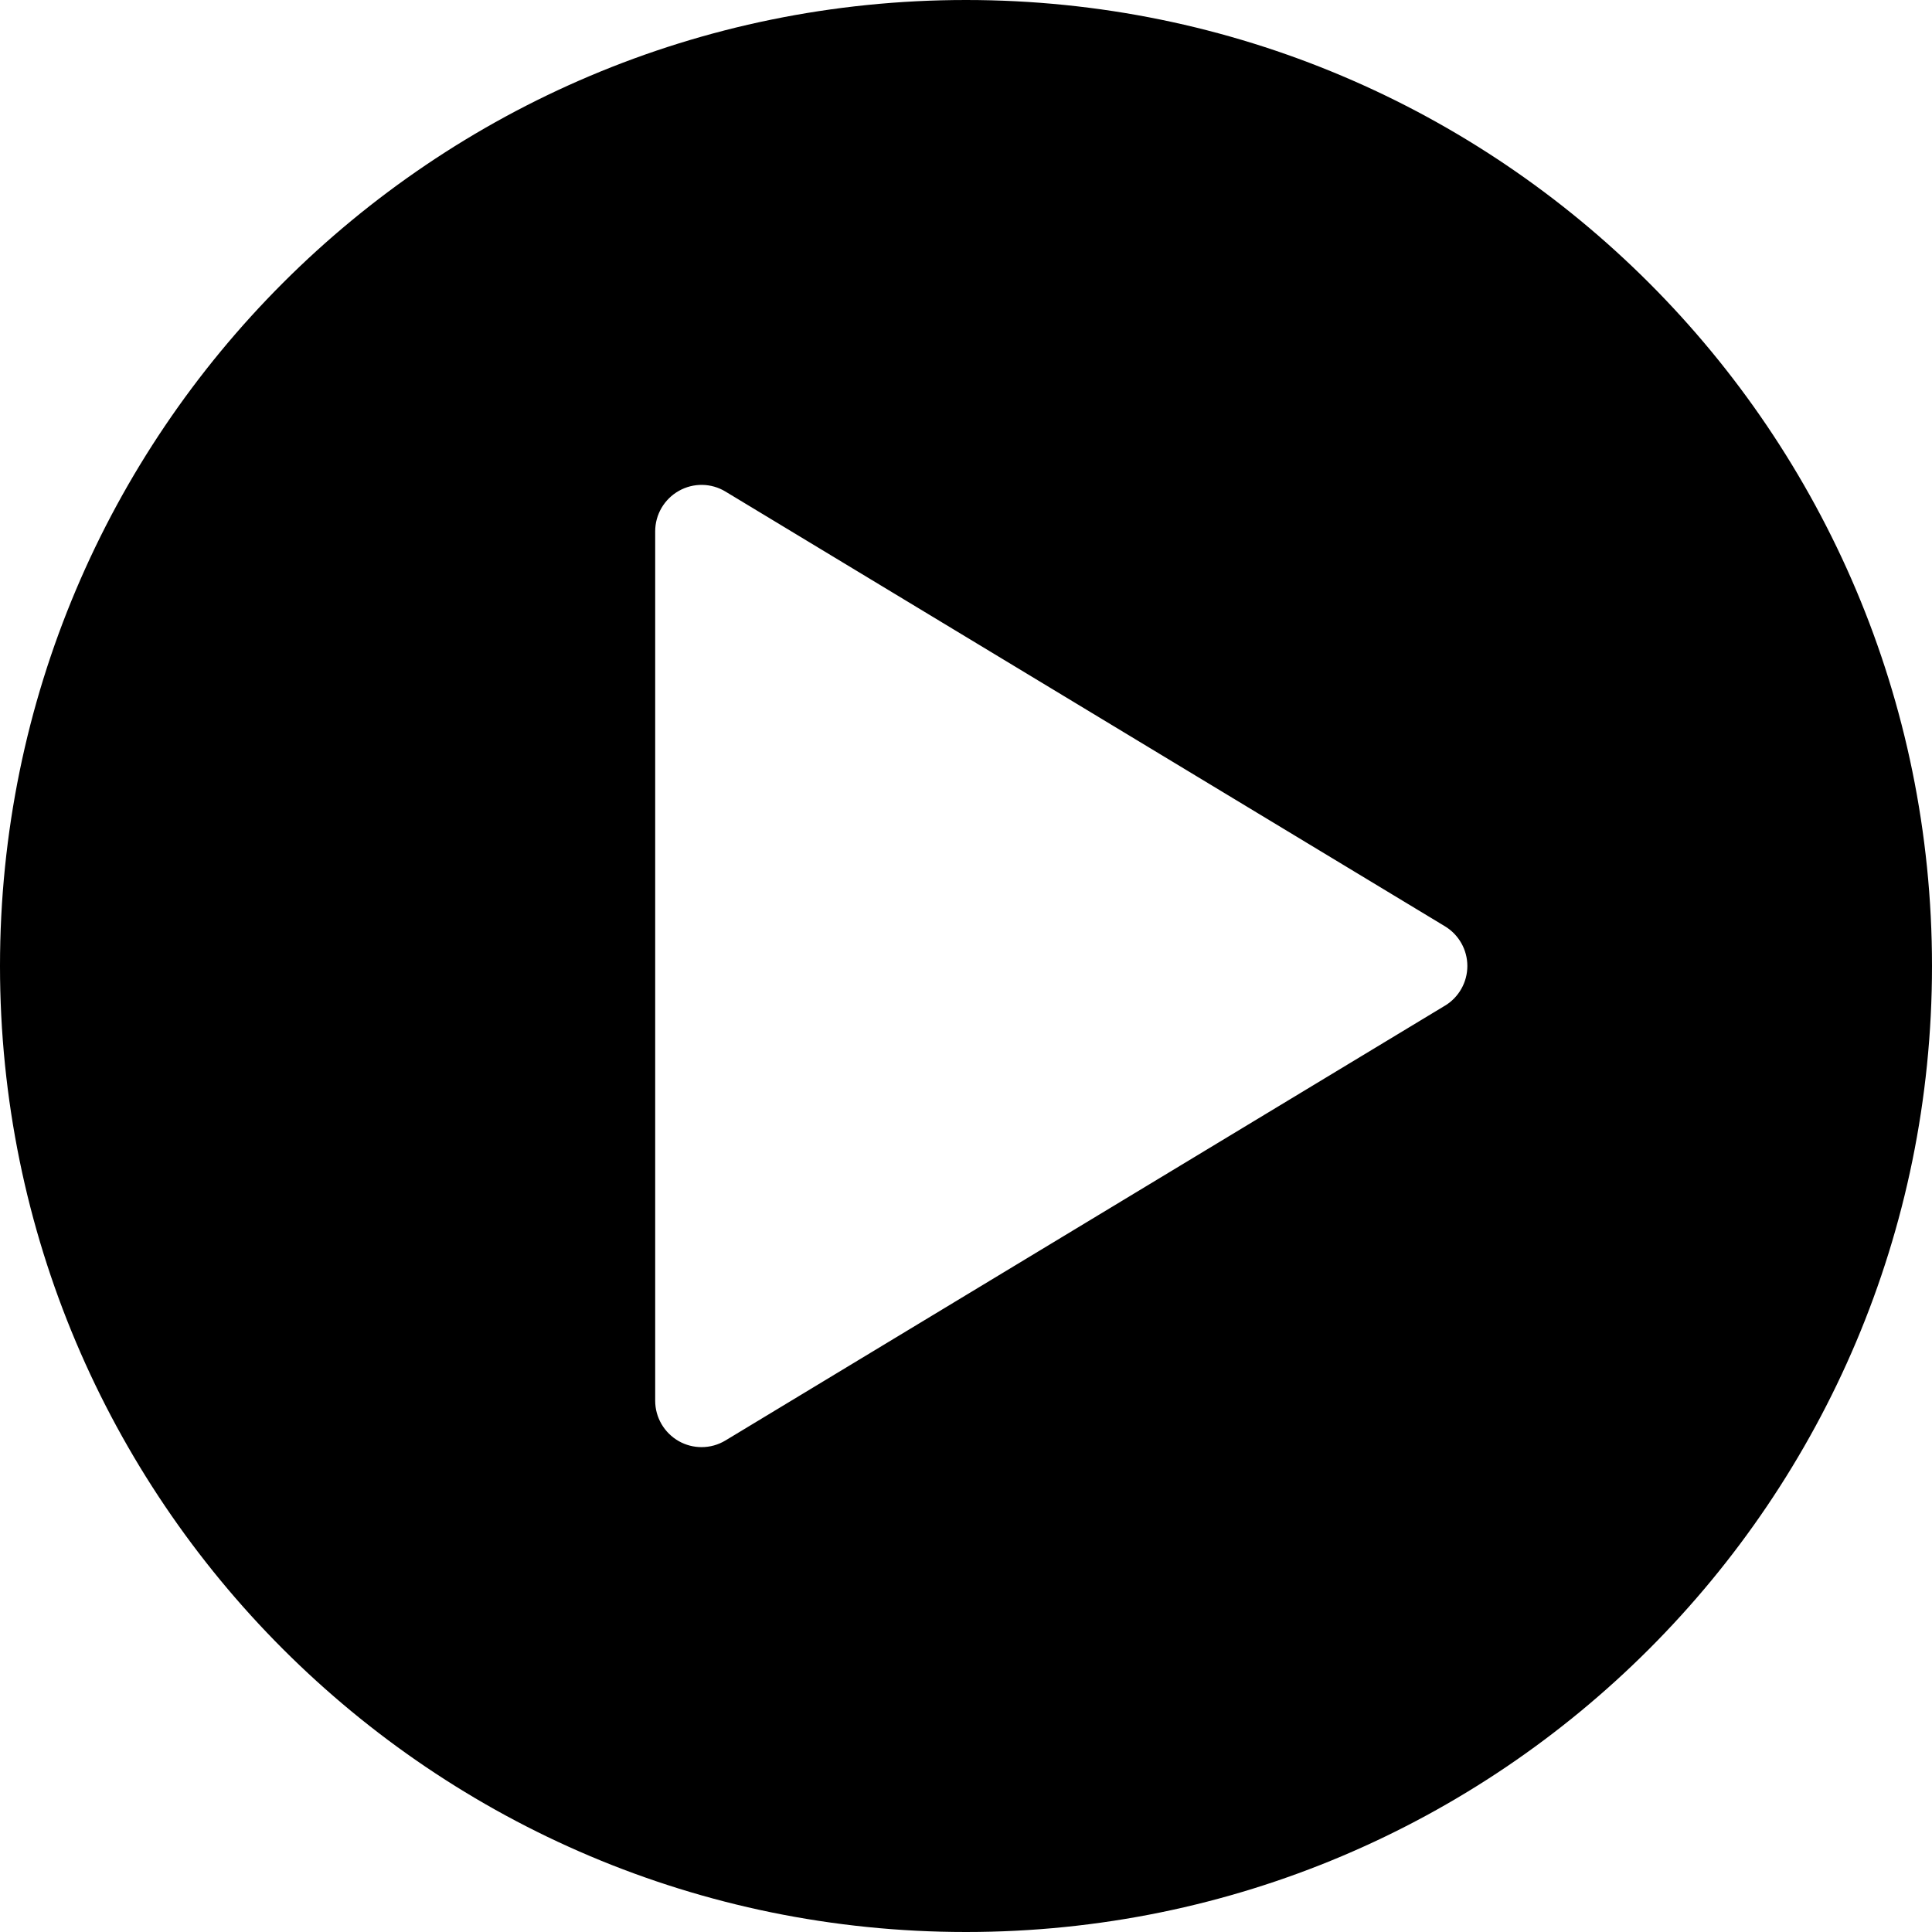
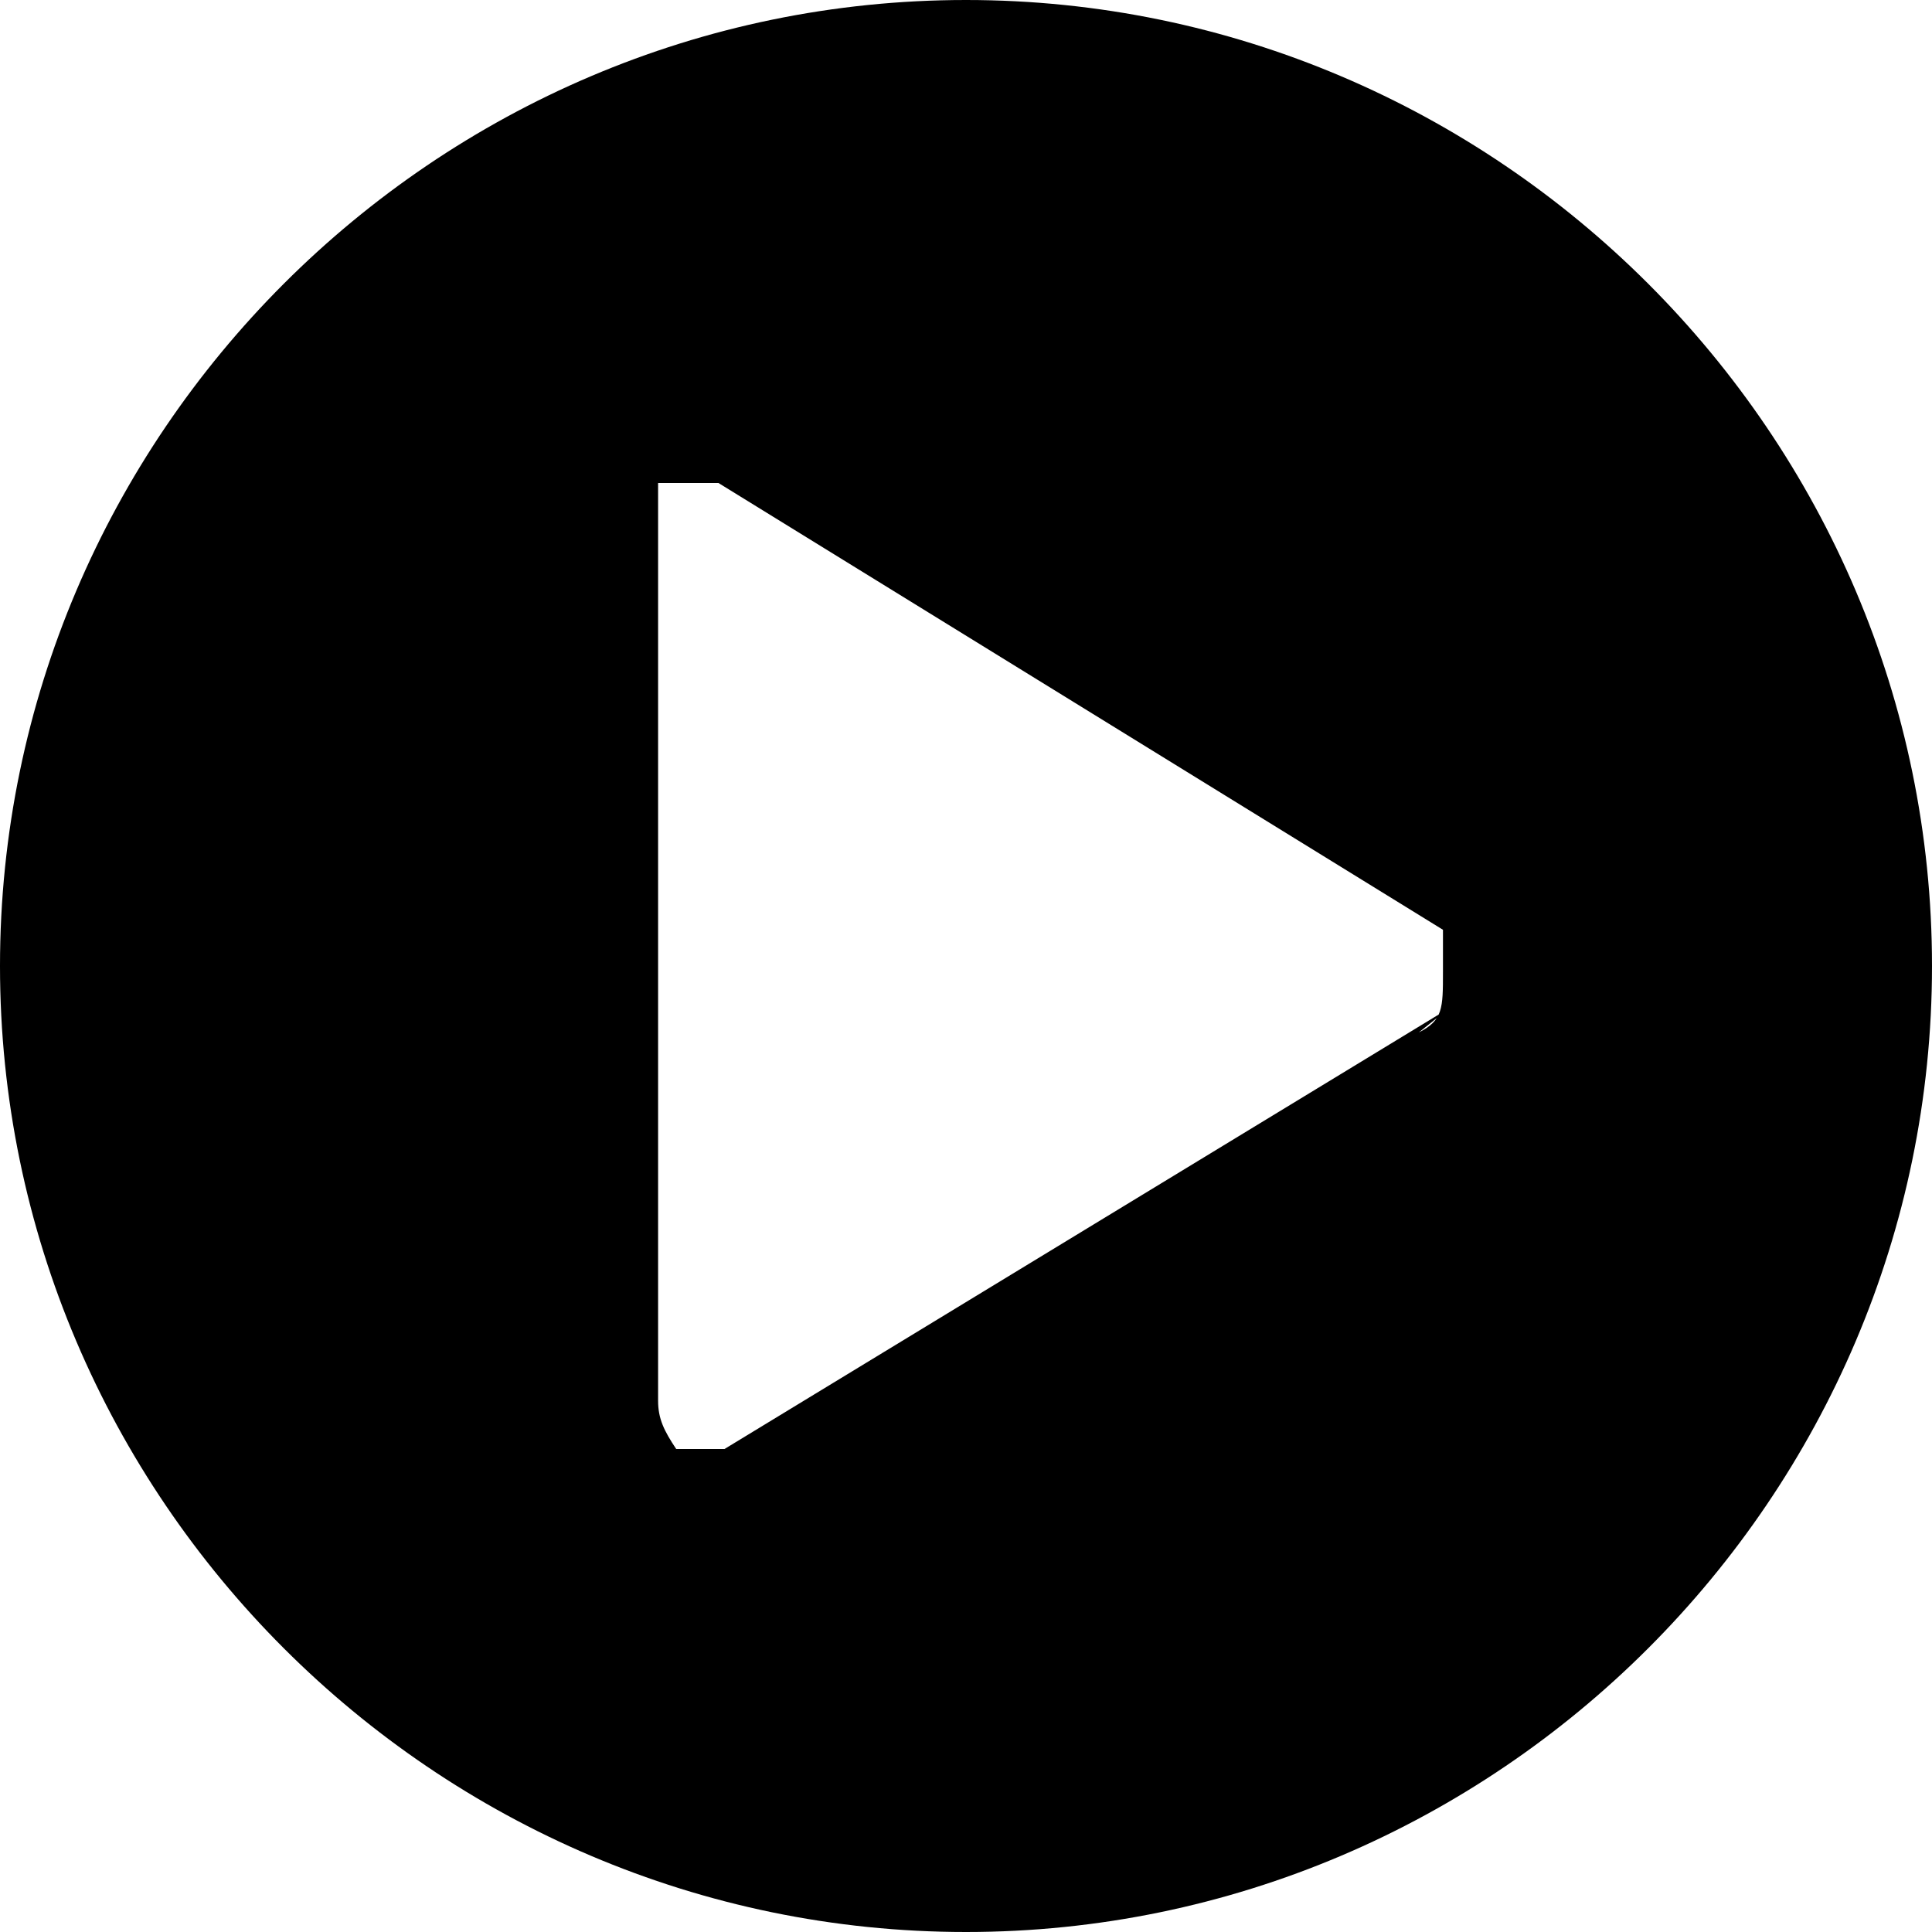
- <svg xmlns="http://www.w3.org/2000/svg" viewBox="0 0 32 32" enable-background="new 0 0 32 32">
-   <path d="m16 0c-8.837 0-16 7.163-16 16 0 8.836 7.163 16 16 16s16-7.164 16-16c0-8.837-7.163-16-16-16m7.933 16.657l-11.916 7.201c-.122.074-.259.111-.397.111-.13 0-.26-.033-.377-.099-.241-.137-.391-.392-.391-.669v-14.401c0-.277.149-.532.391-.669.242-.137.537-.133.775.012l11.916 7.2c.229.139.37.388.37.657 0 .269-.141.518-.37.657" />
+ <svg xmlns="http://www.w3.org/2000/svg" viewBox="0 0 32 32">
+   <path d="M16 0C7.2 0 0 7.2 0 16s7.2 16 16 16 16-7.2 16-16S24.8 0 16 0m8 16.7L12 24h-.8c-.2-.3-.3-.5-.3-.8V8h1l12 7.4v.7c0 .6 0 .8-.4 1" />
</svg>
